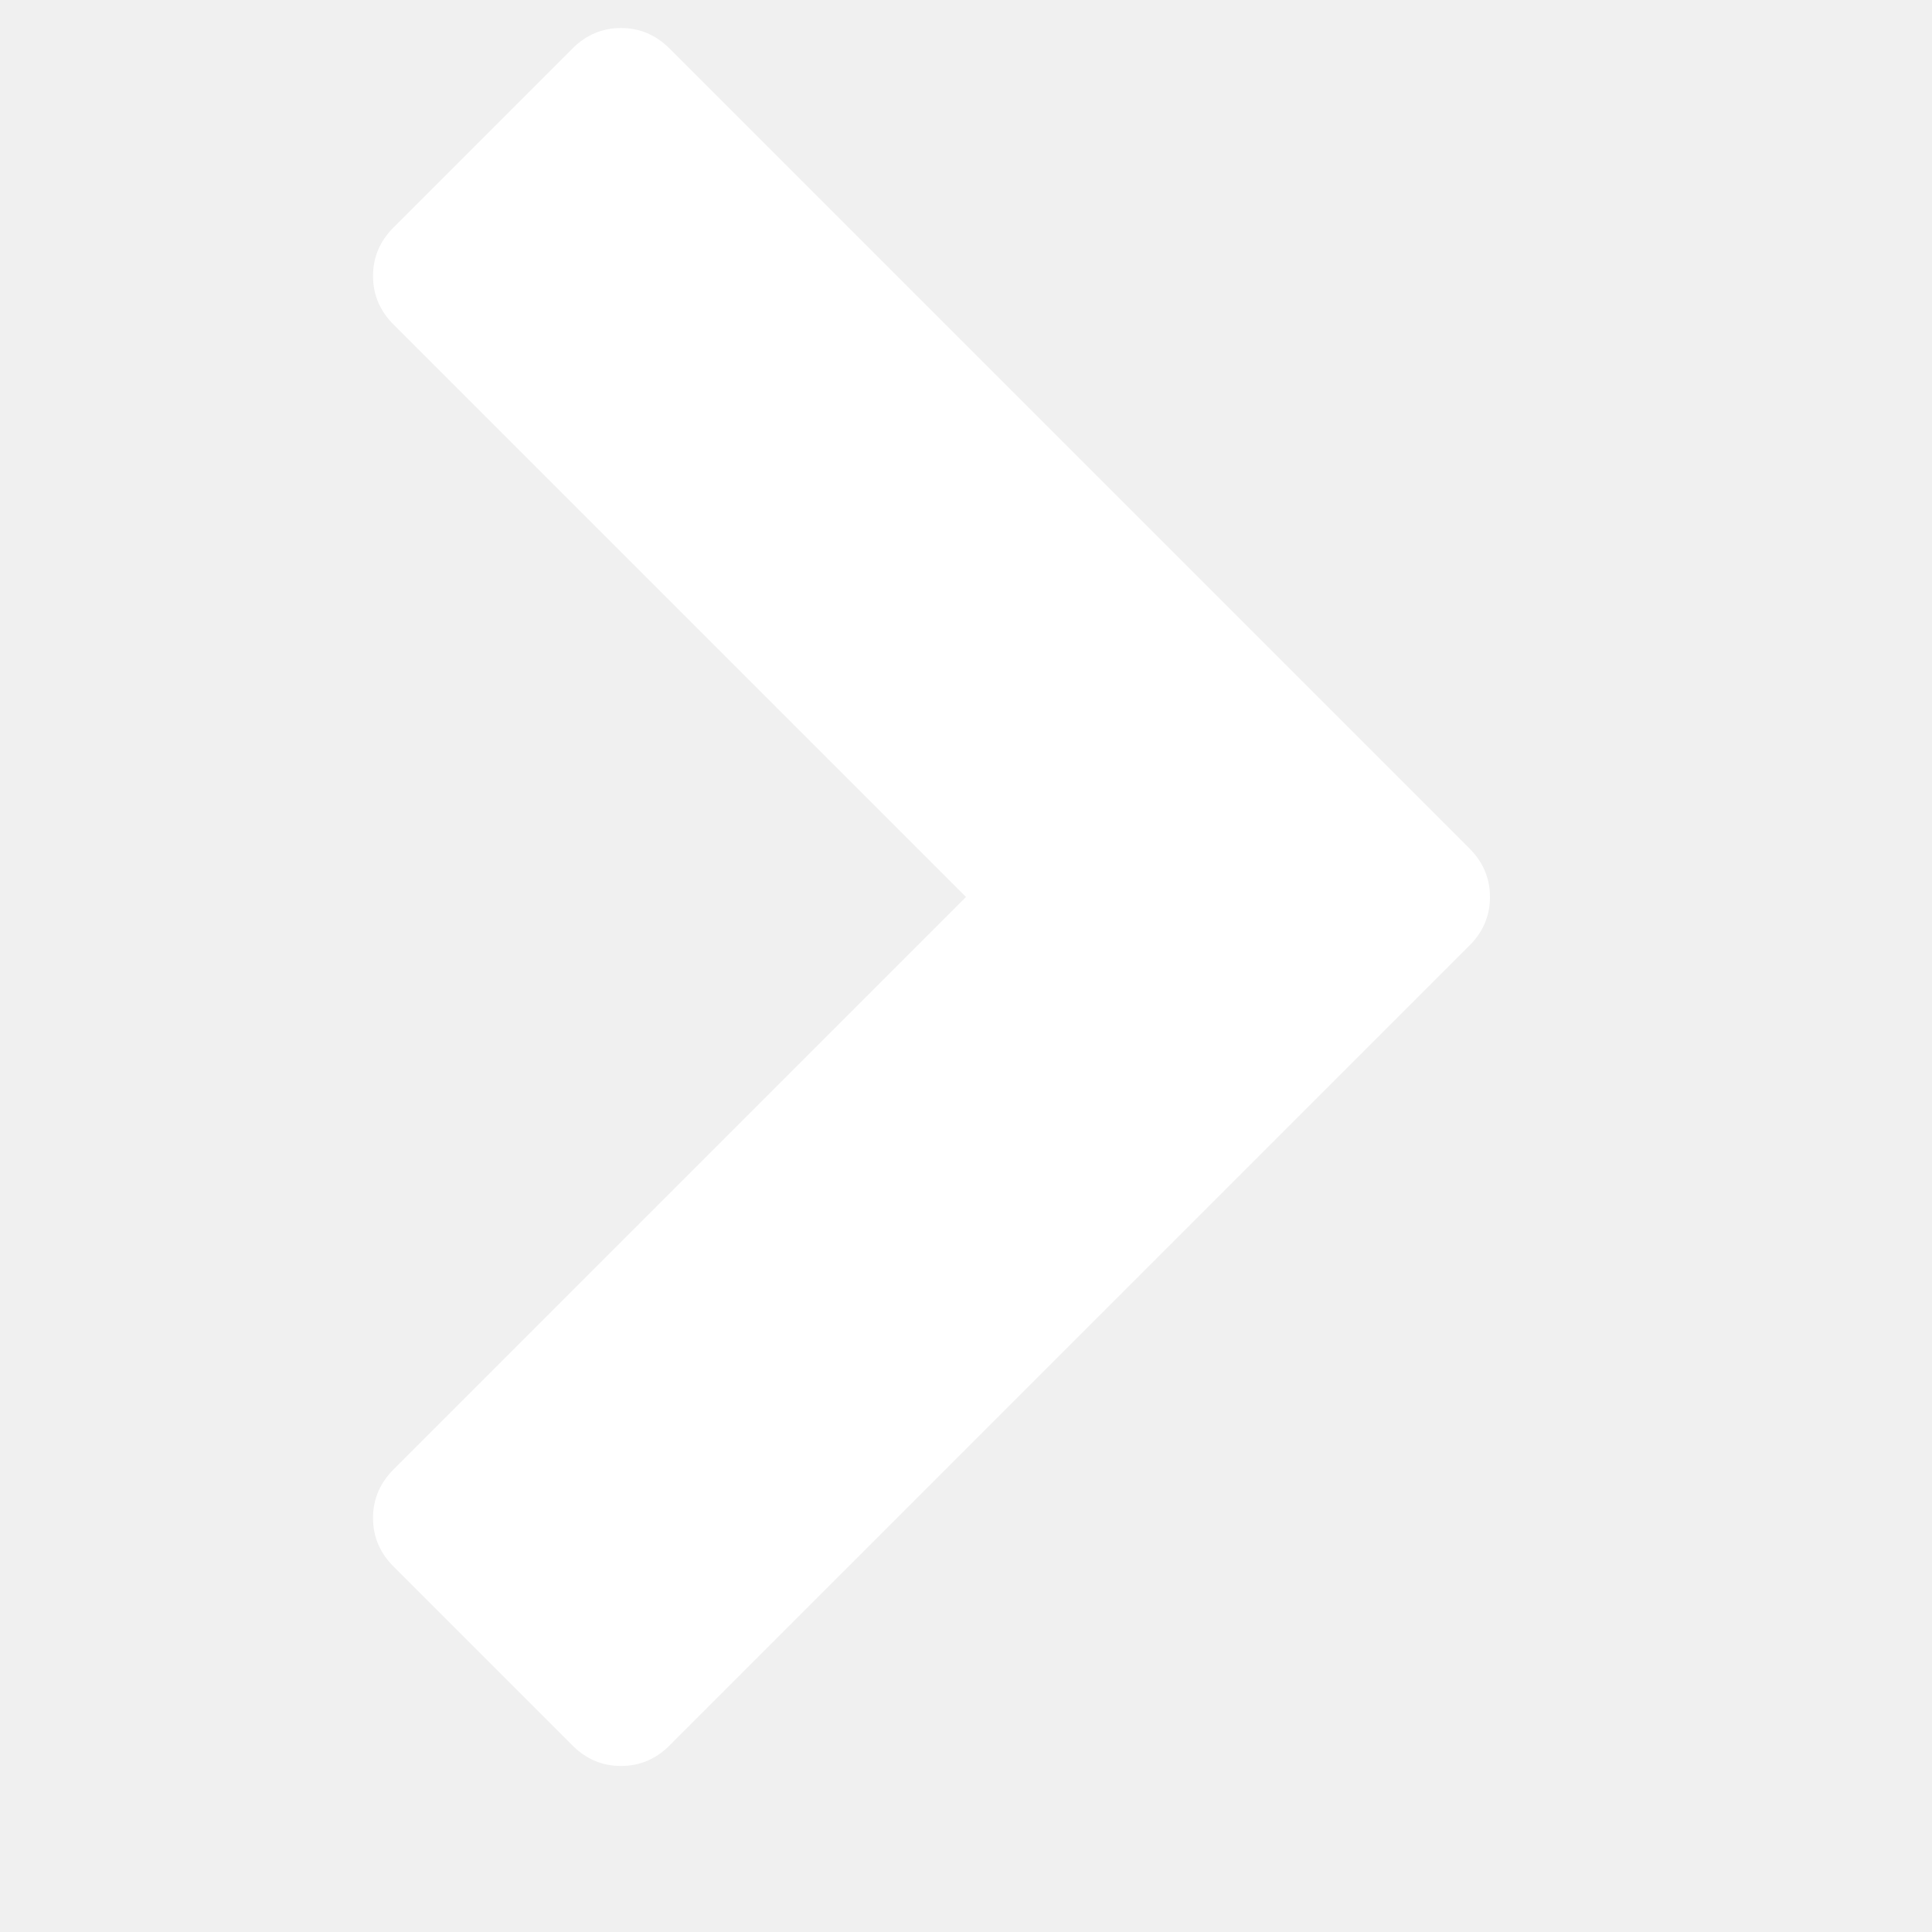
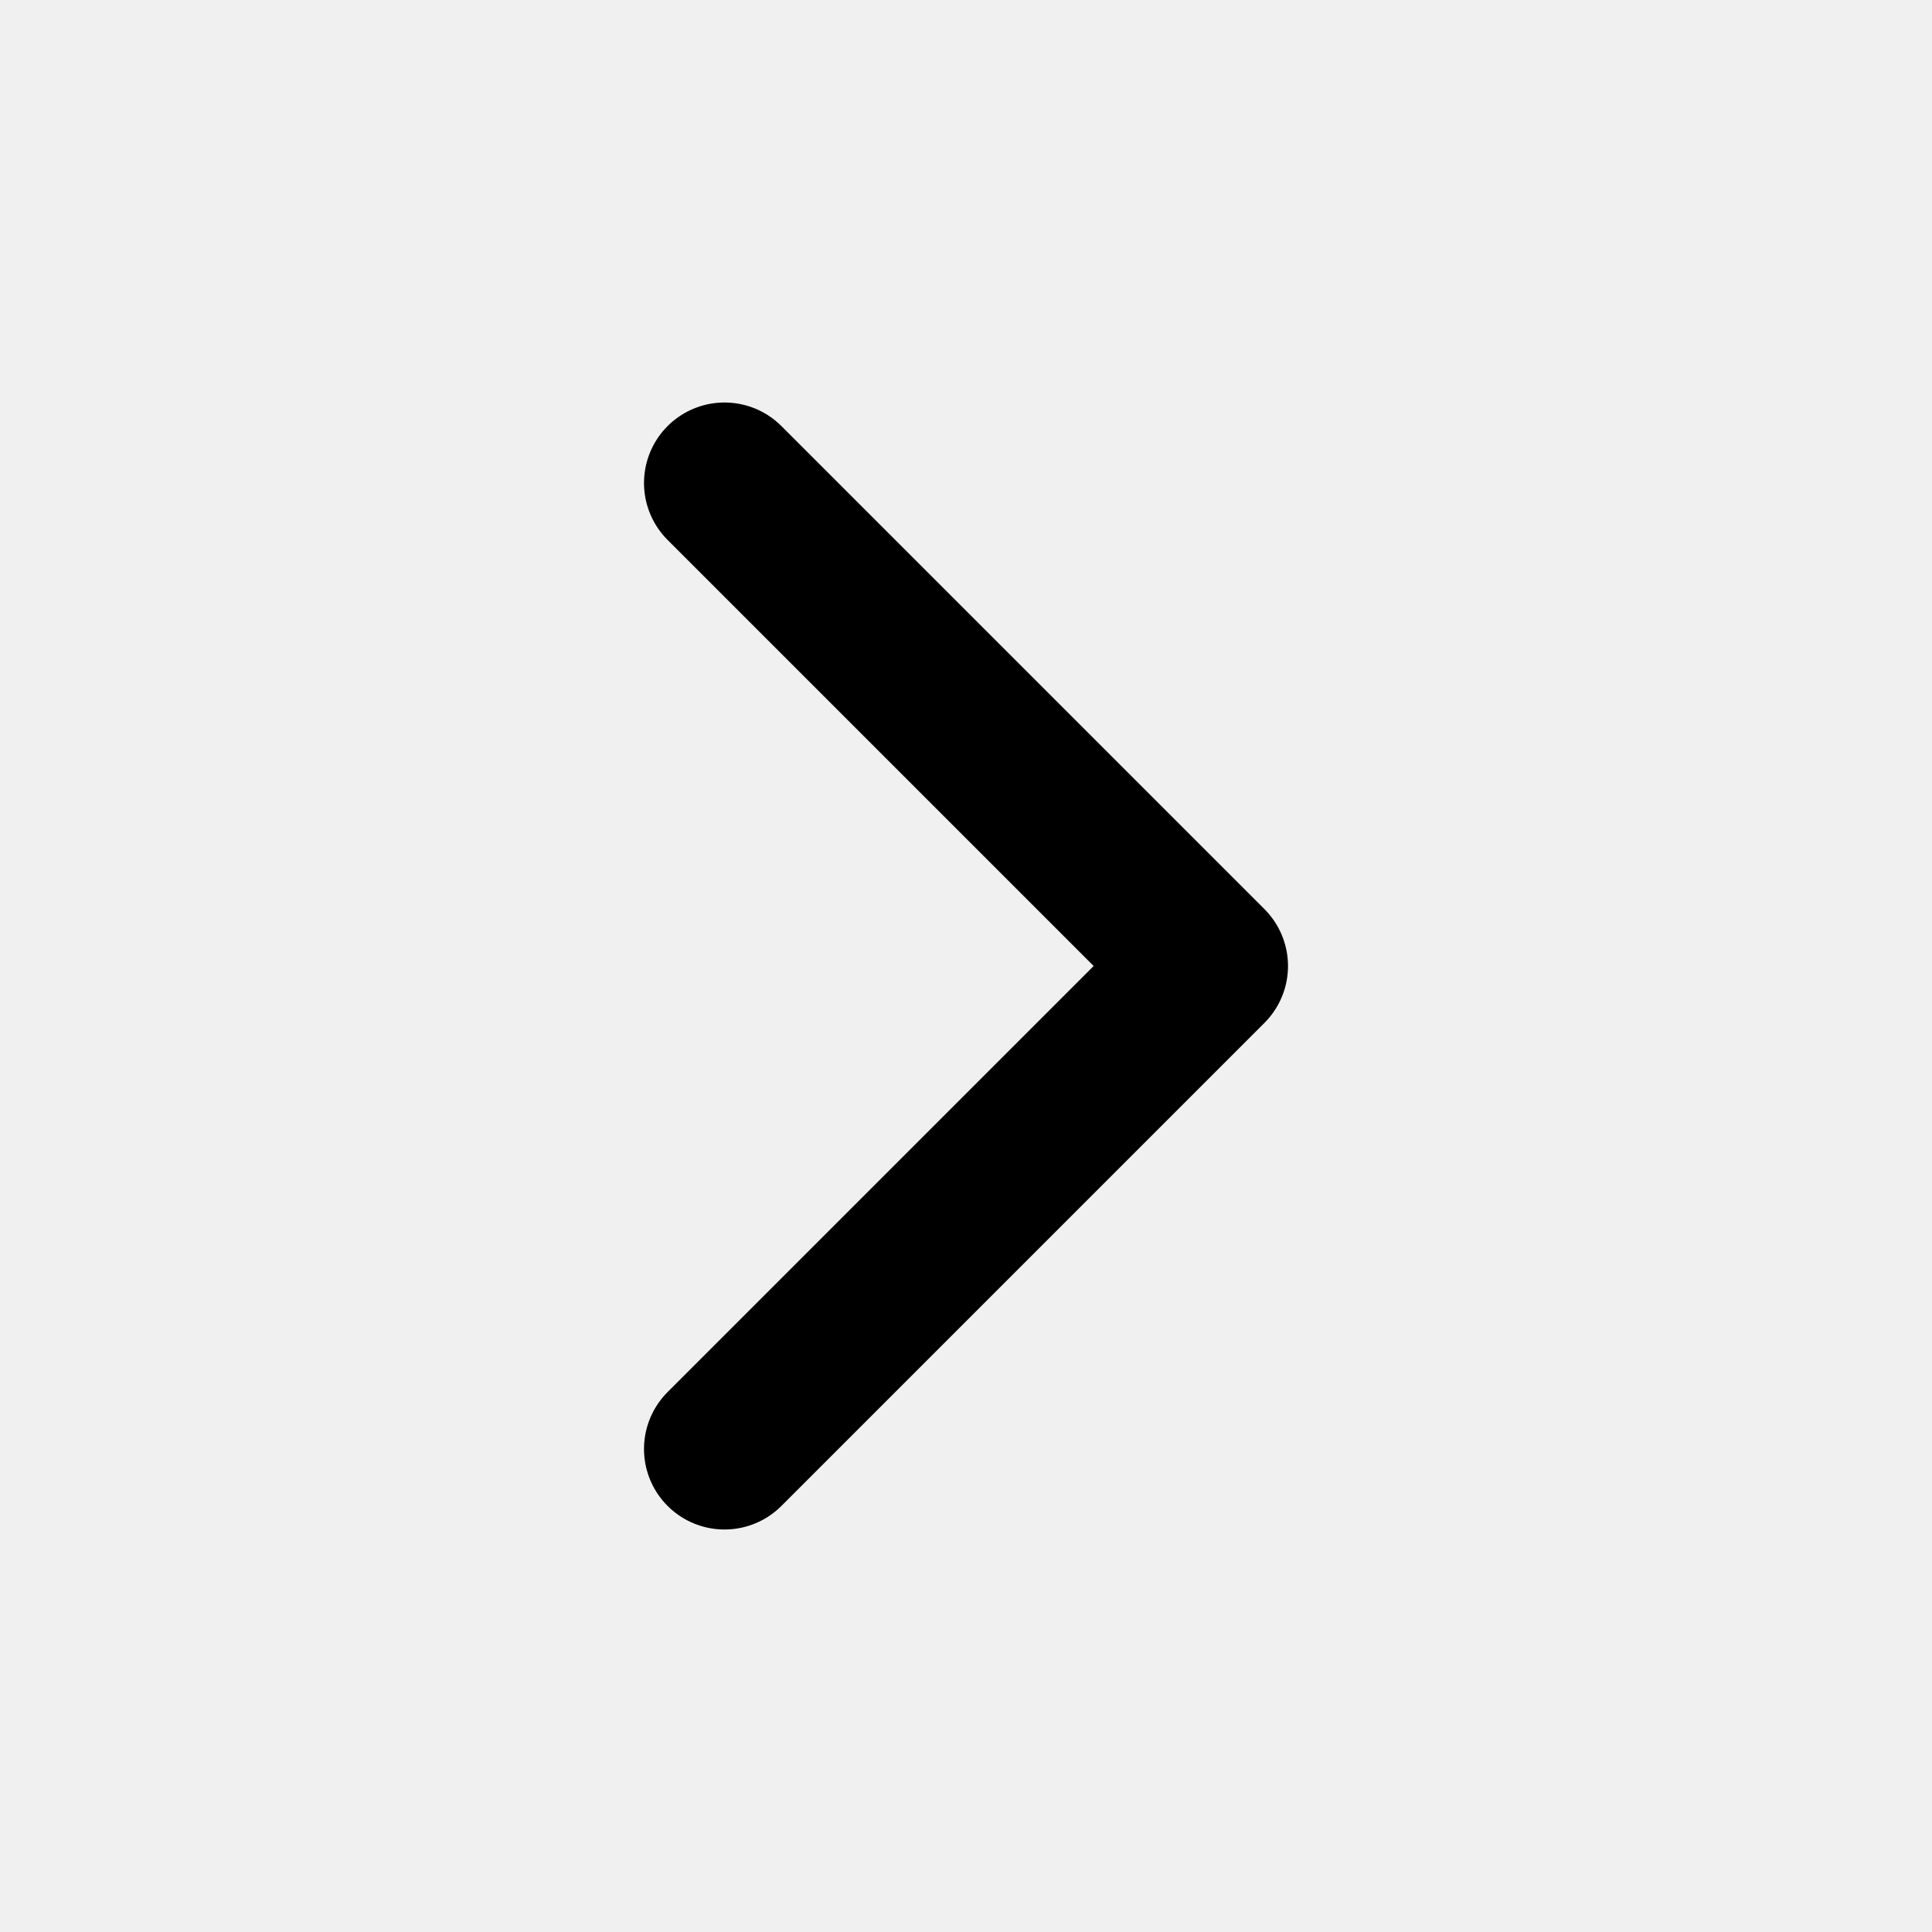
- <svg xmlns="http://www.w3.org/2000/svg" width="1792" height="1792" viewBox="0 0 1792 1792">
-   <path fill="#FFF" d="M1363 877l-742 742q-19 19-45 19t-45-19l-166-166q-19-19-19-45t19-45l531-531-531-531q-19-19-19-45t19-45L531 45q19-19 45-19t45 19l742 742q19 19 19 45t-19 45z" />
+ <svg xmlns="http://www.w3.org/2000/svg" width="1em" height="1em" viewBox="0 0 24 24">
+   <path d="M0 0h24v24H0z" fill="none" />
+   <path fill="none" stroke="currentColor" stroke-linecap="round" stroke-linejoin="round" stroke-width="2" d="m9 18l6-6l-6-6" />
</svg>
